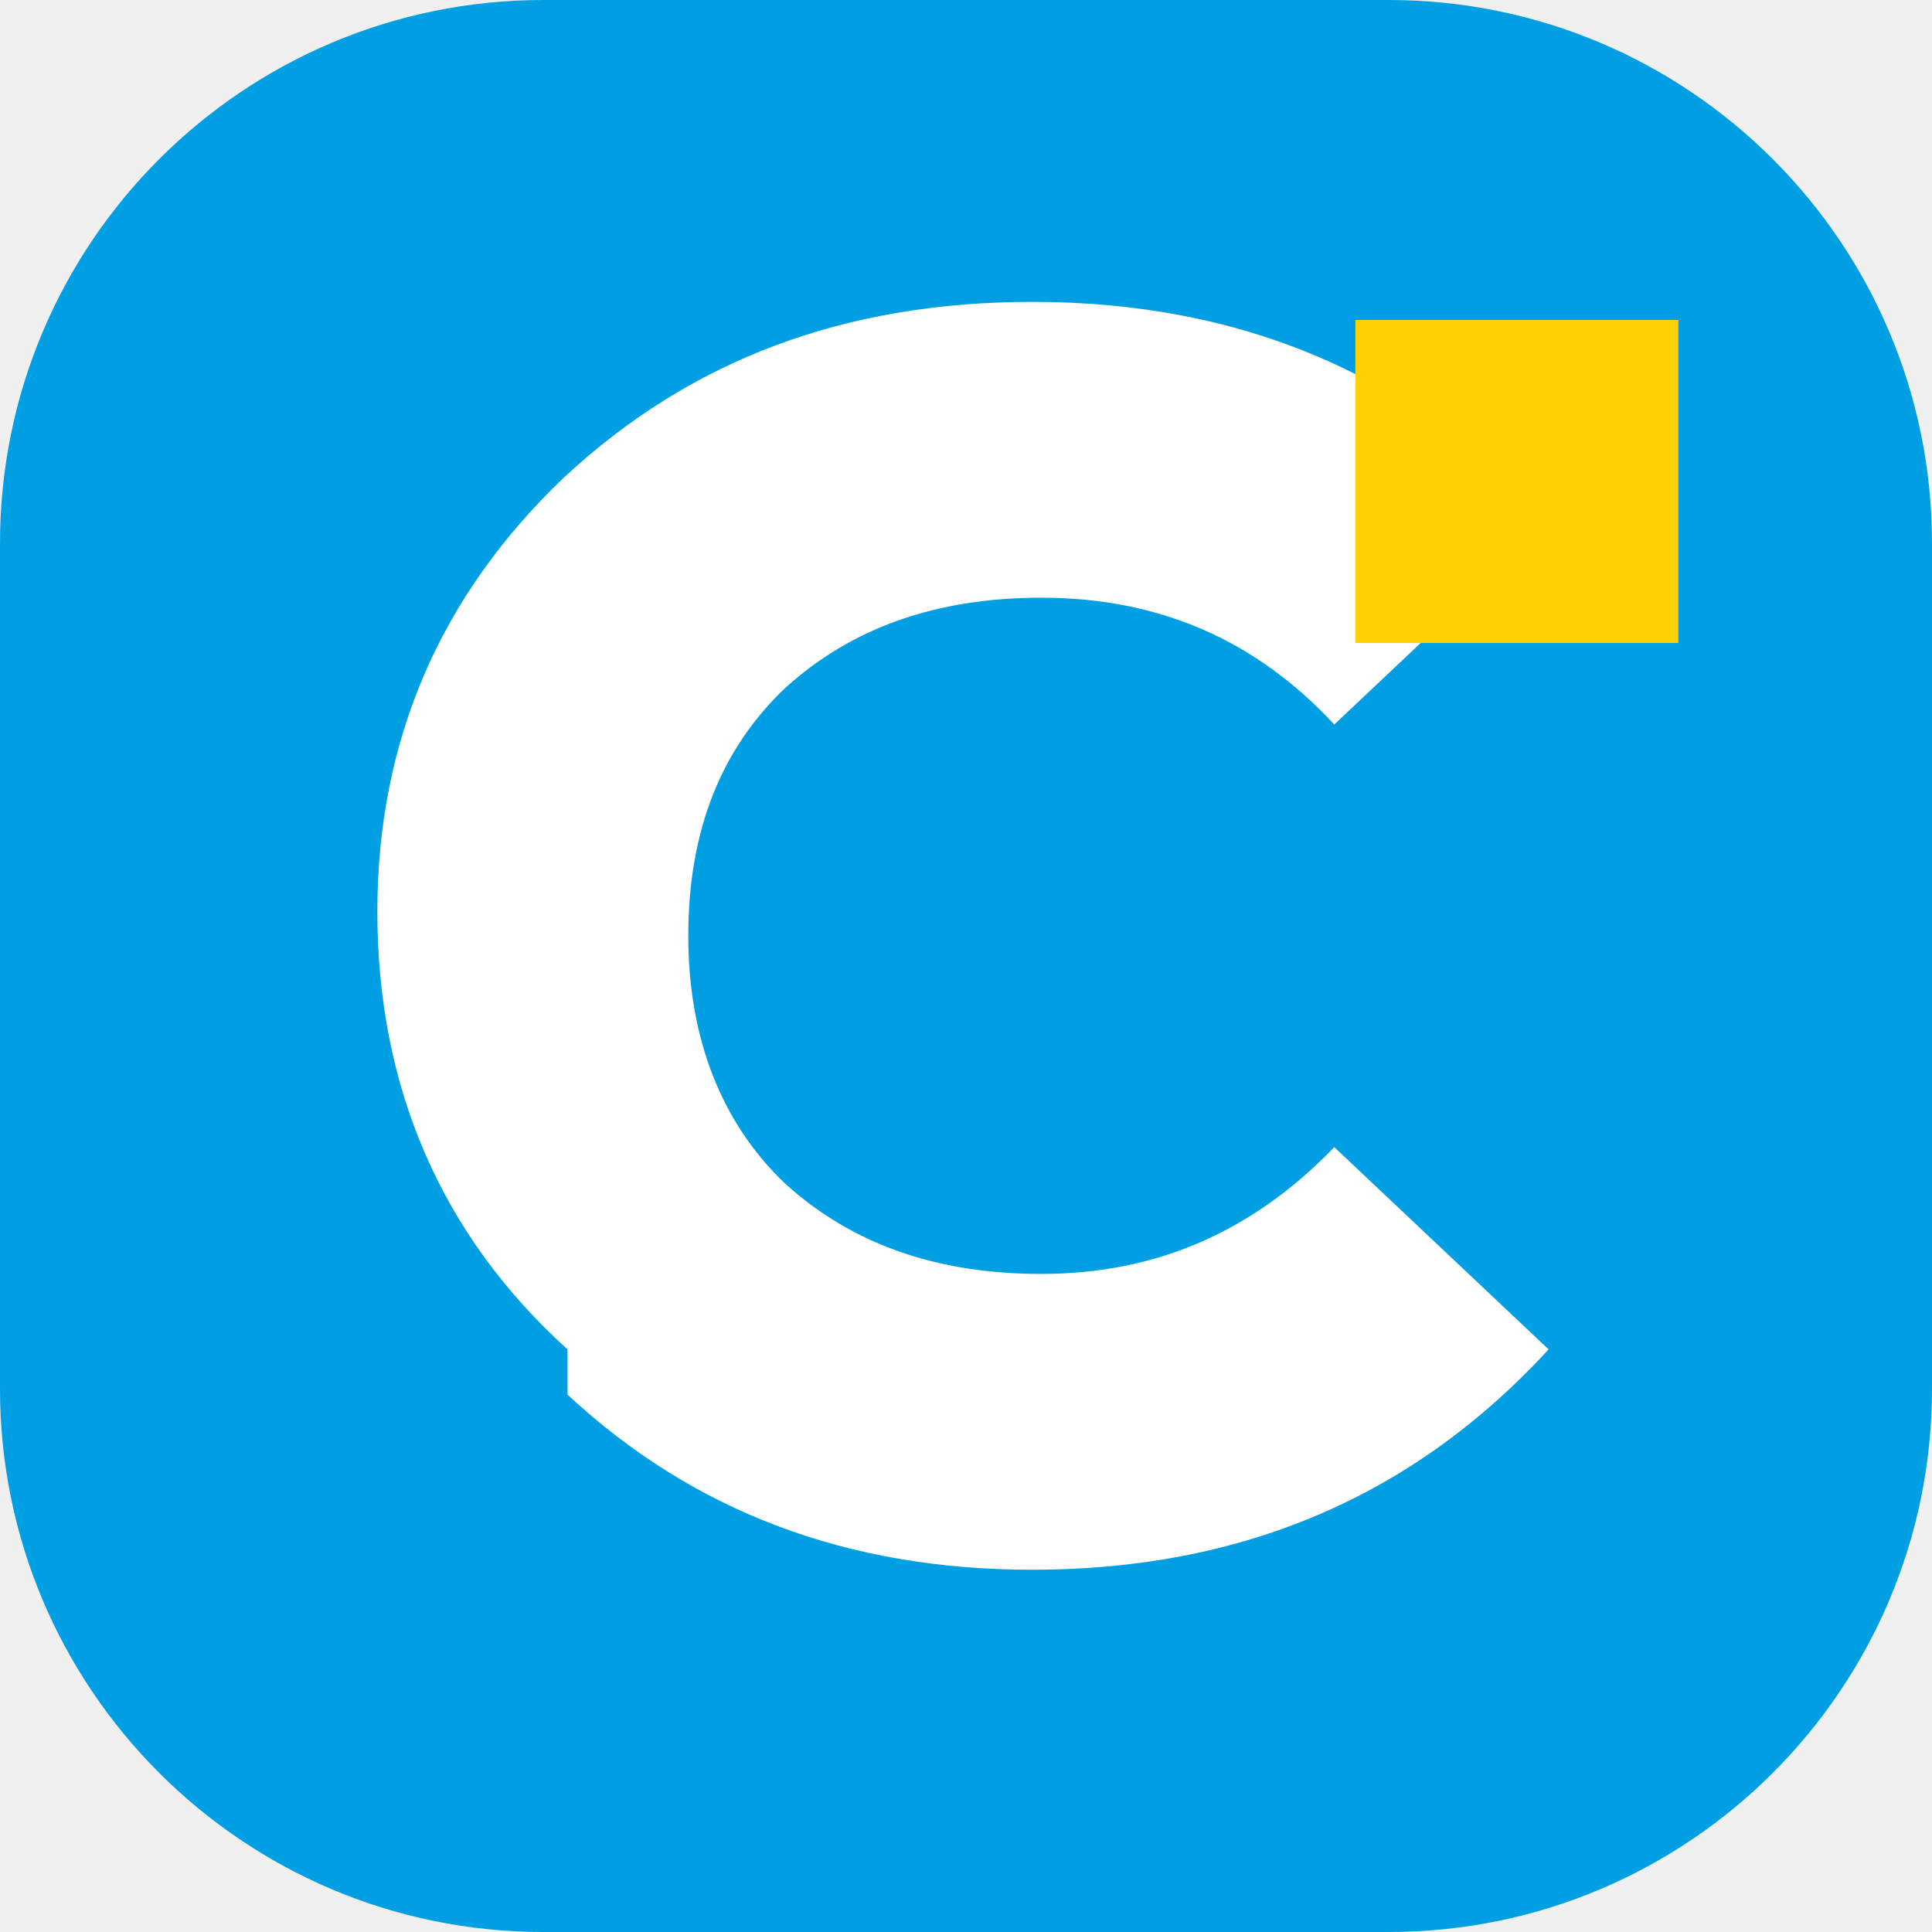
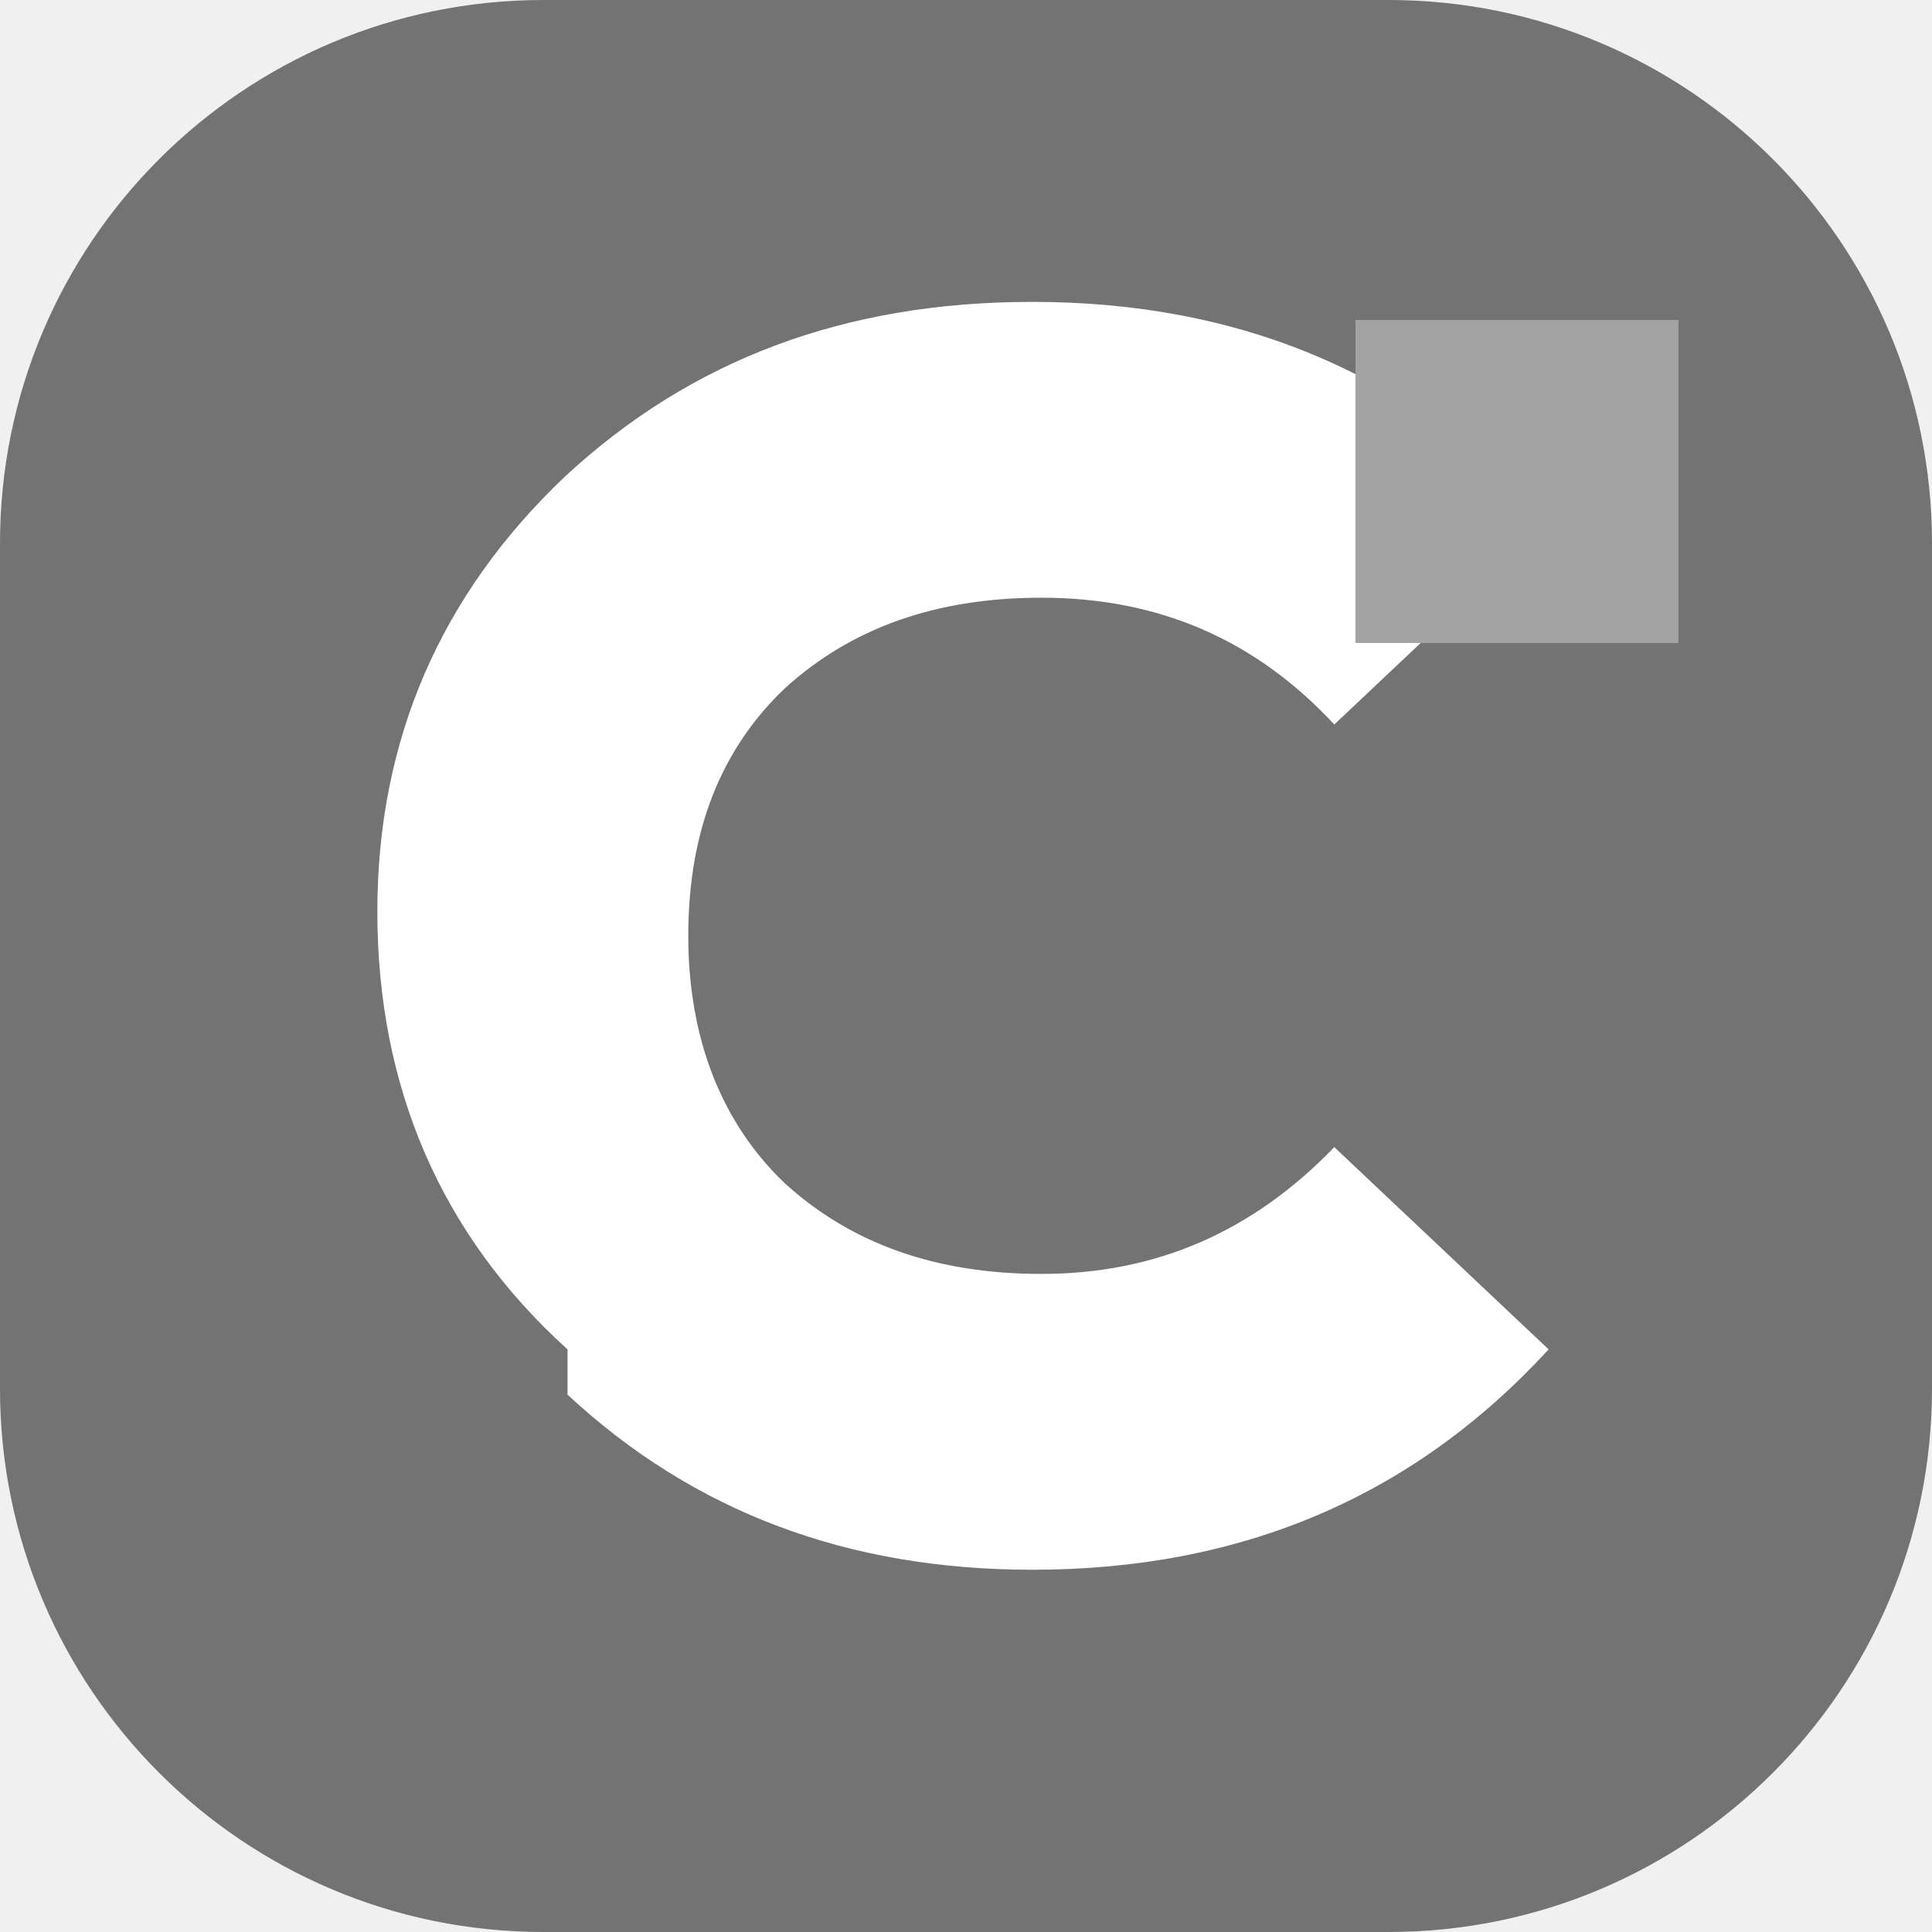
<svg xmlns="http://www.w3.org/2000/svg" viewBox="0 0 64 64" role="img" aria-label="Computrabajo">
-   <rect width="64" height="64" rx="18" fill="#009FE3" />
+   <rect width="64" height="64" rx="18" fill="#737373" />
  <path fill="#fff" d="M18.8 44.7c-4.2-3.8-6.3-8.7-6.3-14.5 0-5.7 2.1-10.5 6.2-14.4 4.2-3.9 9.3-5.8 15.5-5.8 6.9 0 12.6 2.4 17.1 7.3l-7.1 6.7c-2.6-2.8-5.8-4.2-9.7-4.2-3.5 0-6.3 1-8.5 3-2.1 2-3.2 4.7-3.2 8.2 0 3.4 1.1 6.2 3.2 8.2 2.2 2 5 3 8.5 3 3.8 0 7-1.4 9.7-4.2l7.1 6.7c-4.5 4.9-10.2 7.3-17.1 7.3-6.1 0-11.2-1.9-15.4-5.8z" />
-   <path fill="#FFD100" d="M44.9 10.6h10.7v10.7H44.9z" />
+   <path fill="#a3a3a3" d="M44.9 10.6h10.7v10.7H44.9z" />
</svg>
